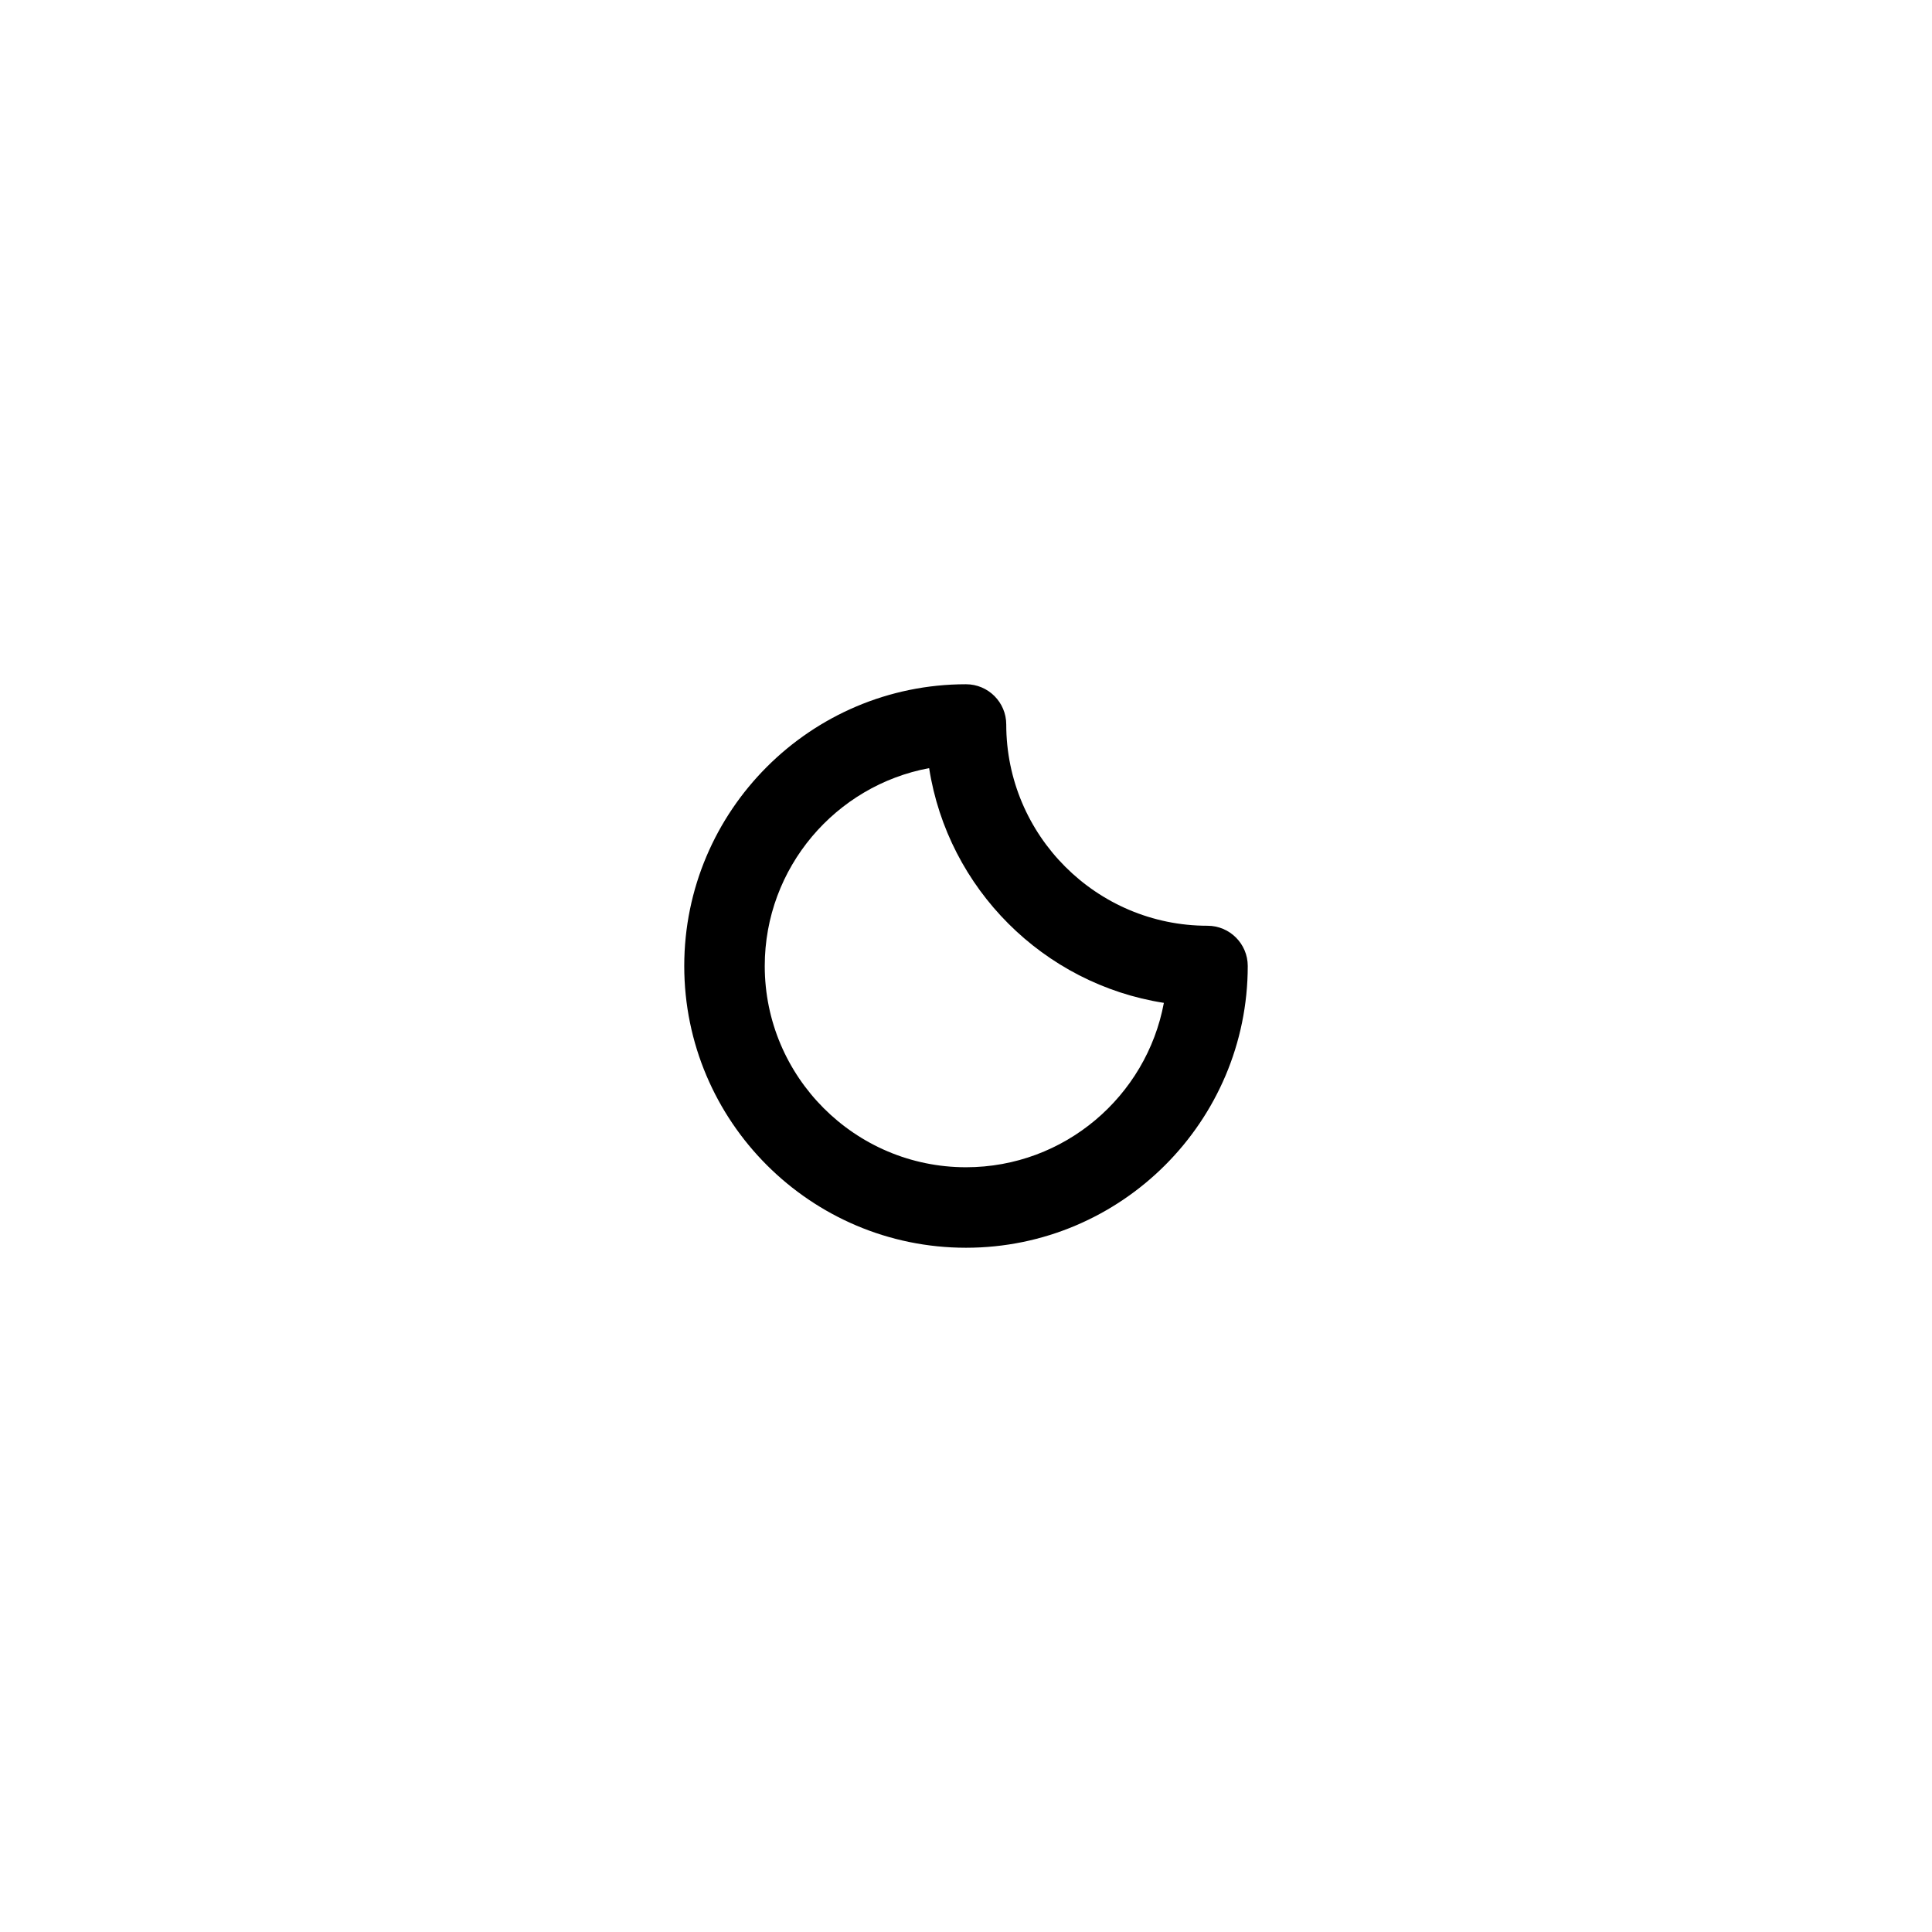
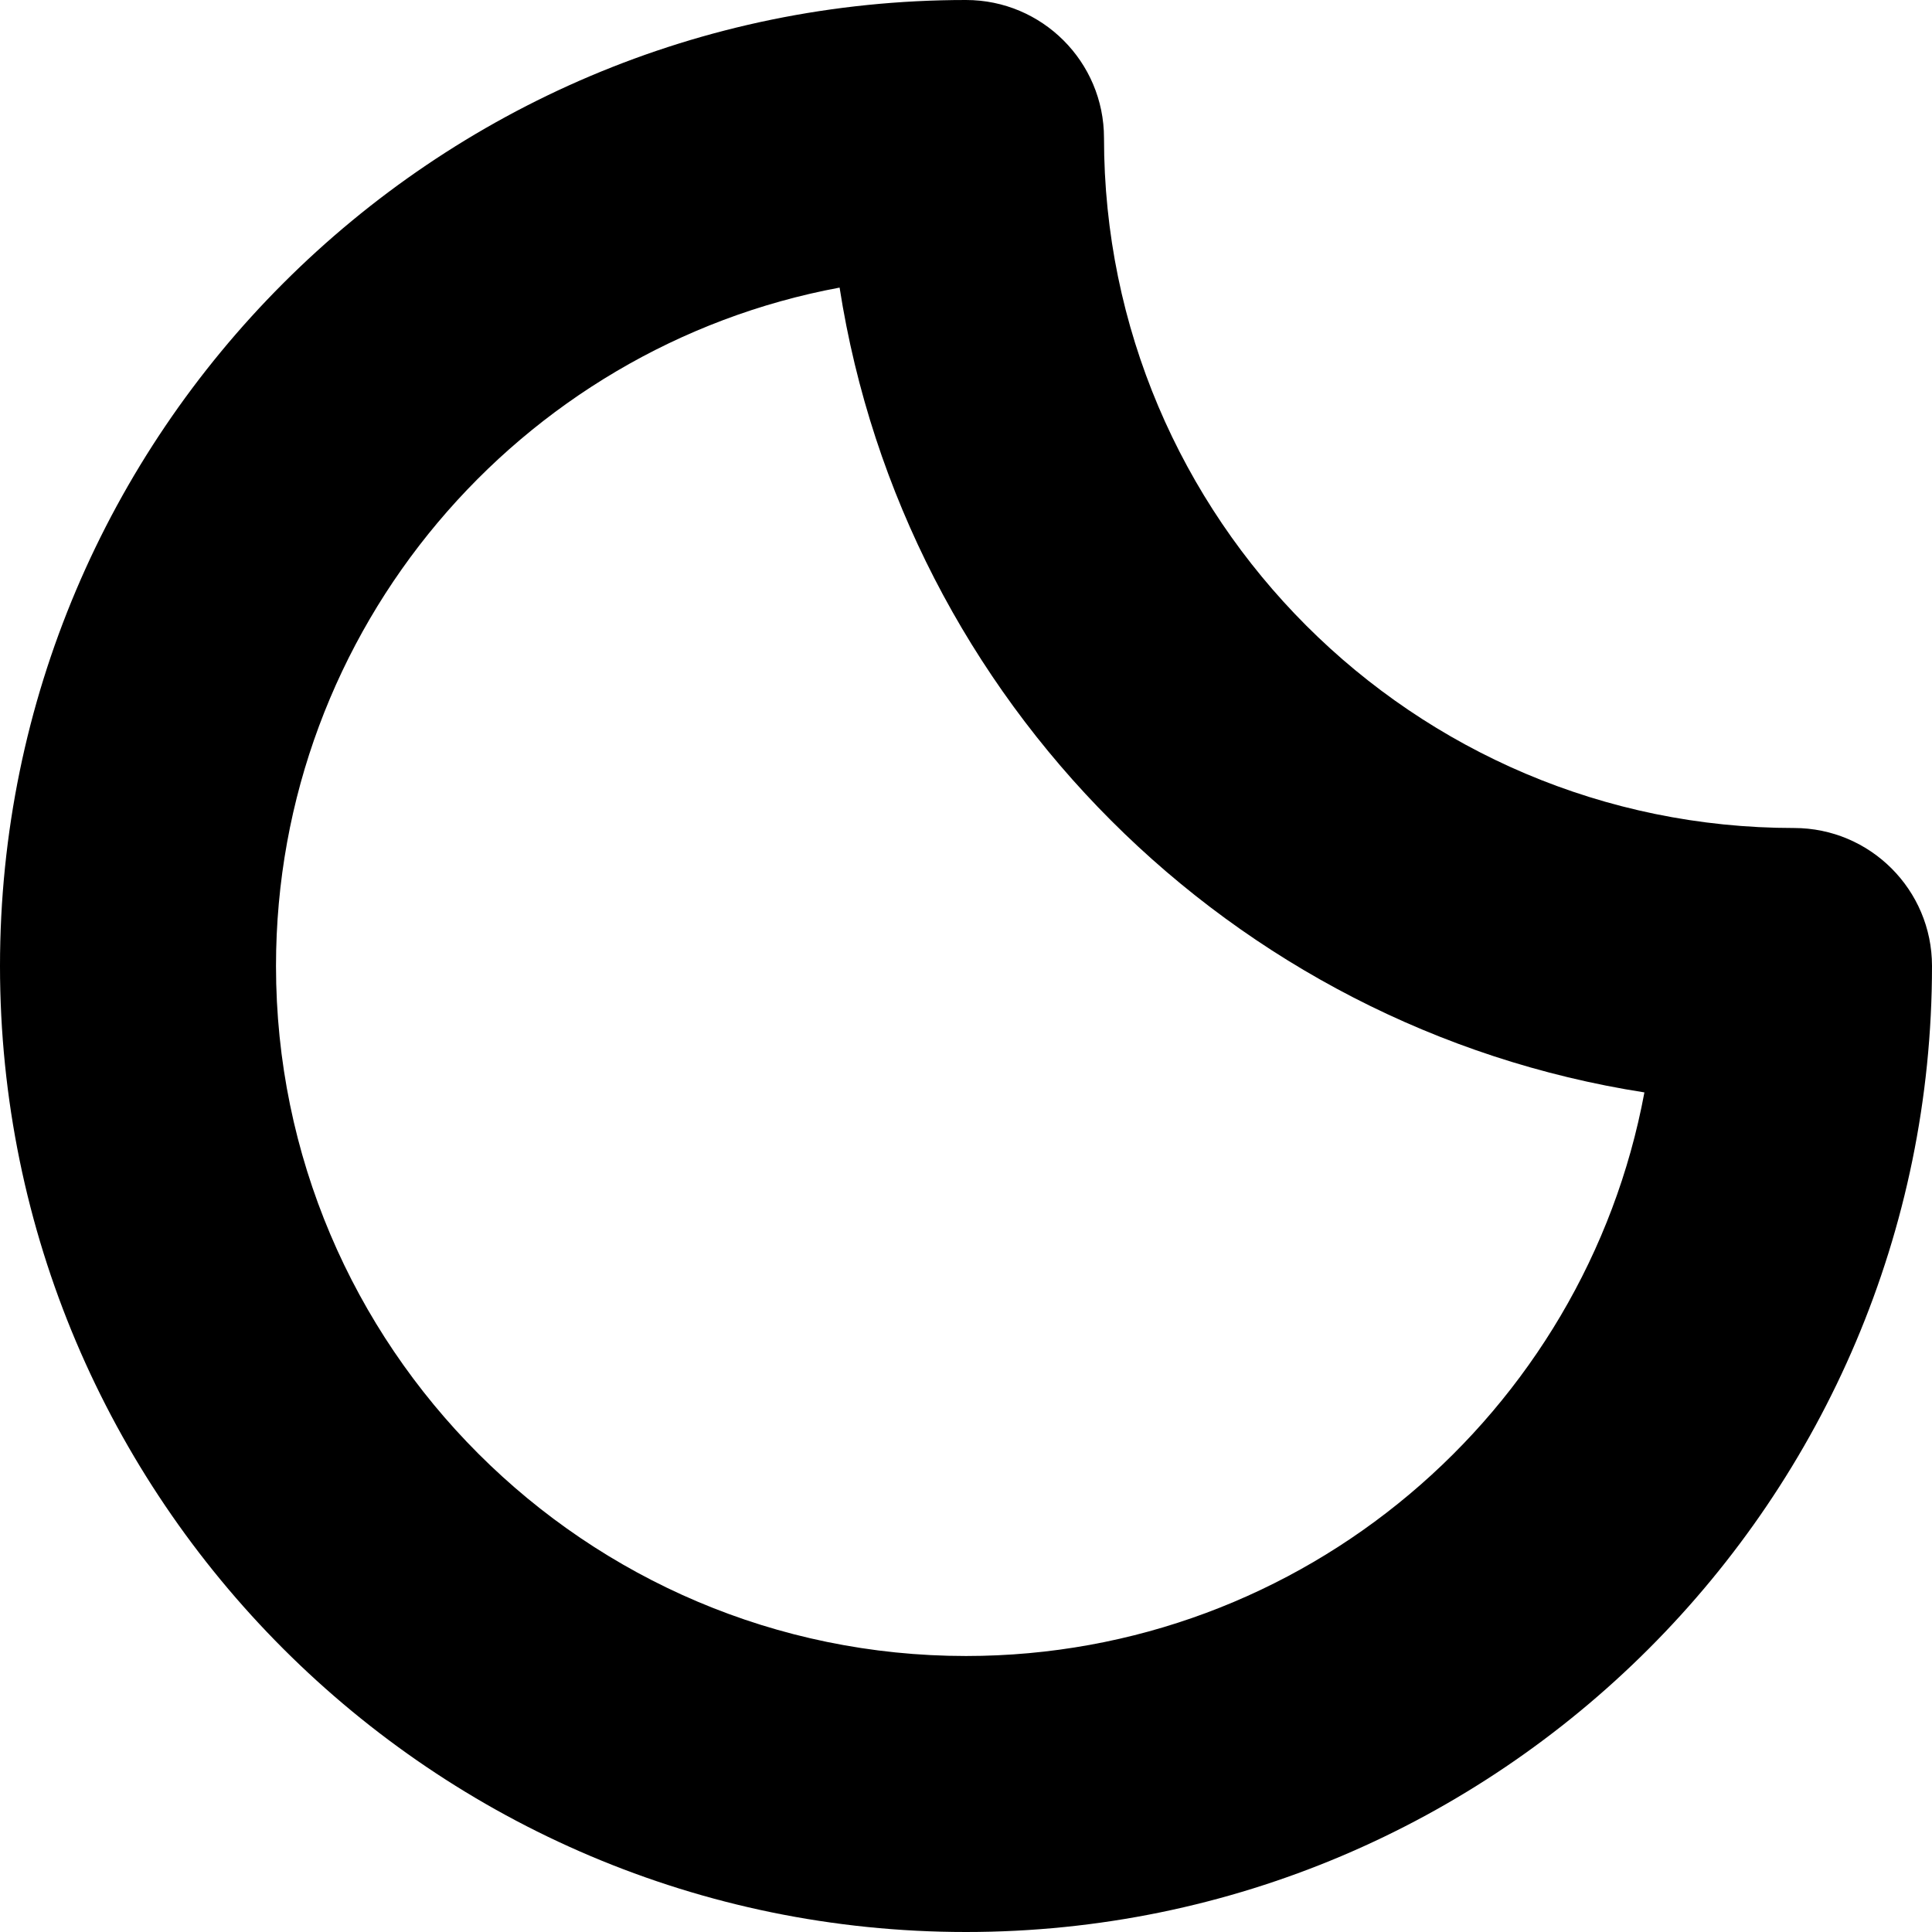
- <svg xmlns="http://www.w3.org/2000/svg" version="1.1" width="800px" height="800px" viewBox="0 0 96 96" enable-background="new 0 0 96 96" xml:space="preserve">
+ <svg xmlns="http://www.w3.org/2000/svg" version="1.1" enable-background="new 0 0 96 96" xml:space="preserve" viewBox="34 34 28 28">
  <g id="Base" display="none">
</g>
  <g id="Dibujo">
    <path d="M60,46c-5.514,0-10-4.486-10-10c0-1.104-0.896-2-2-2c-7.72,0-14,6.28-14,14s6.28,14,14,14c7.72,0,14-6.28,14-14   C62,46.896,61.104,46,60,46z M48,58c-5.514,0-10-4.486-10-10c0-4.888,3.525-8.969,8.168-9.832   c0.934,5.986,5.677,10.729,11.664,11.664C56.969,54.475,52.889,58,48,58z" />
  </g>
</svg>
